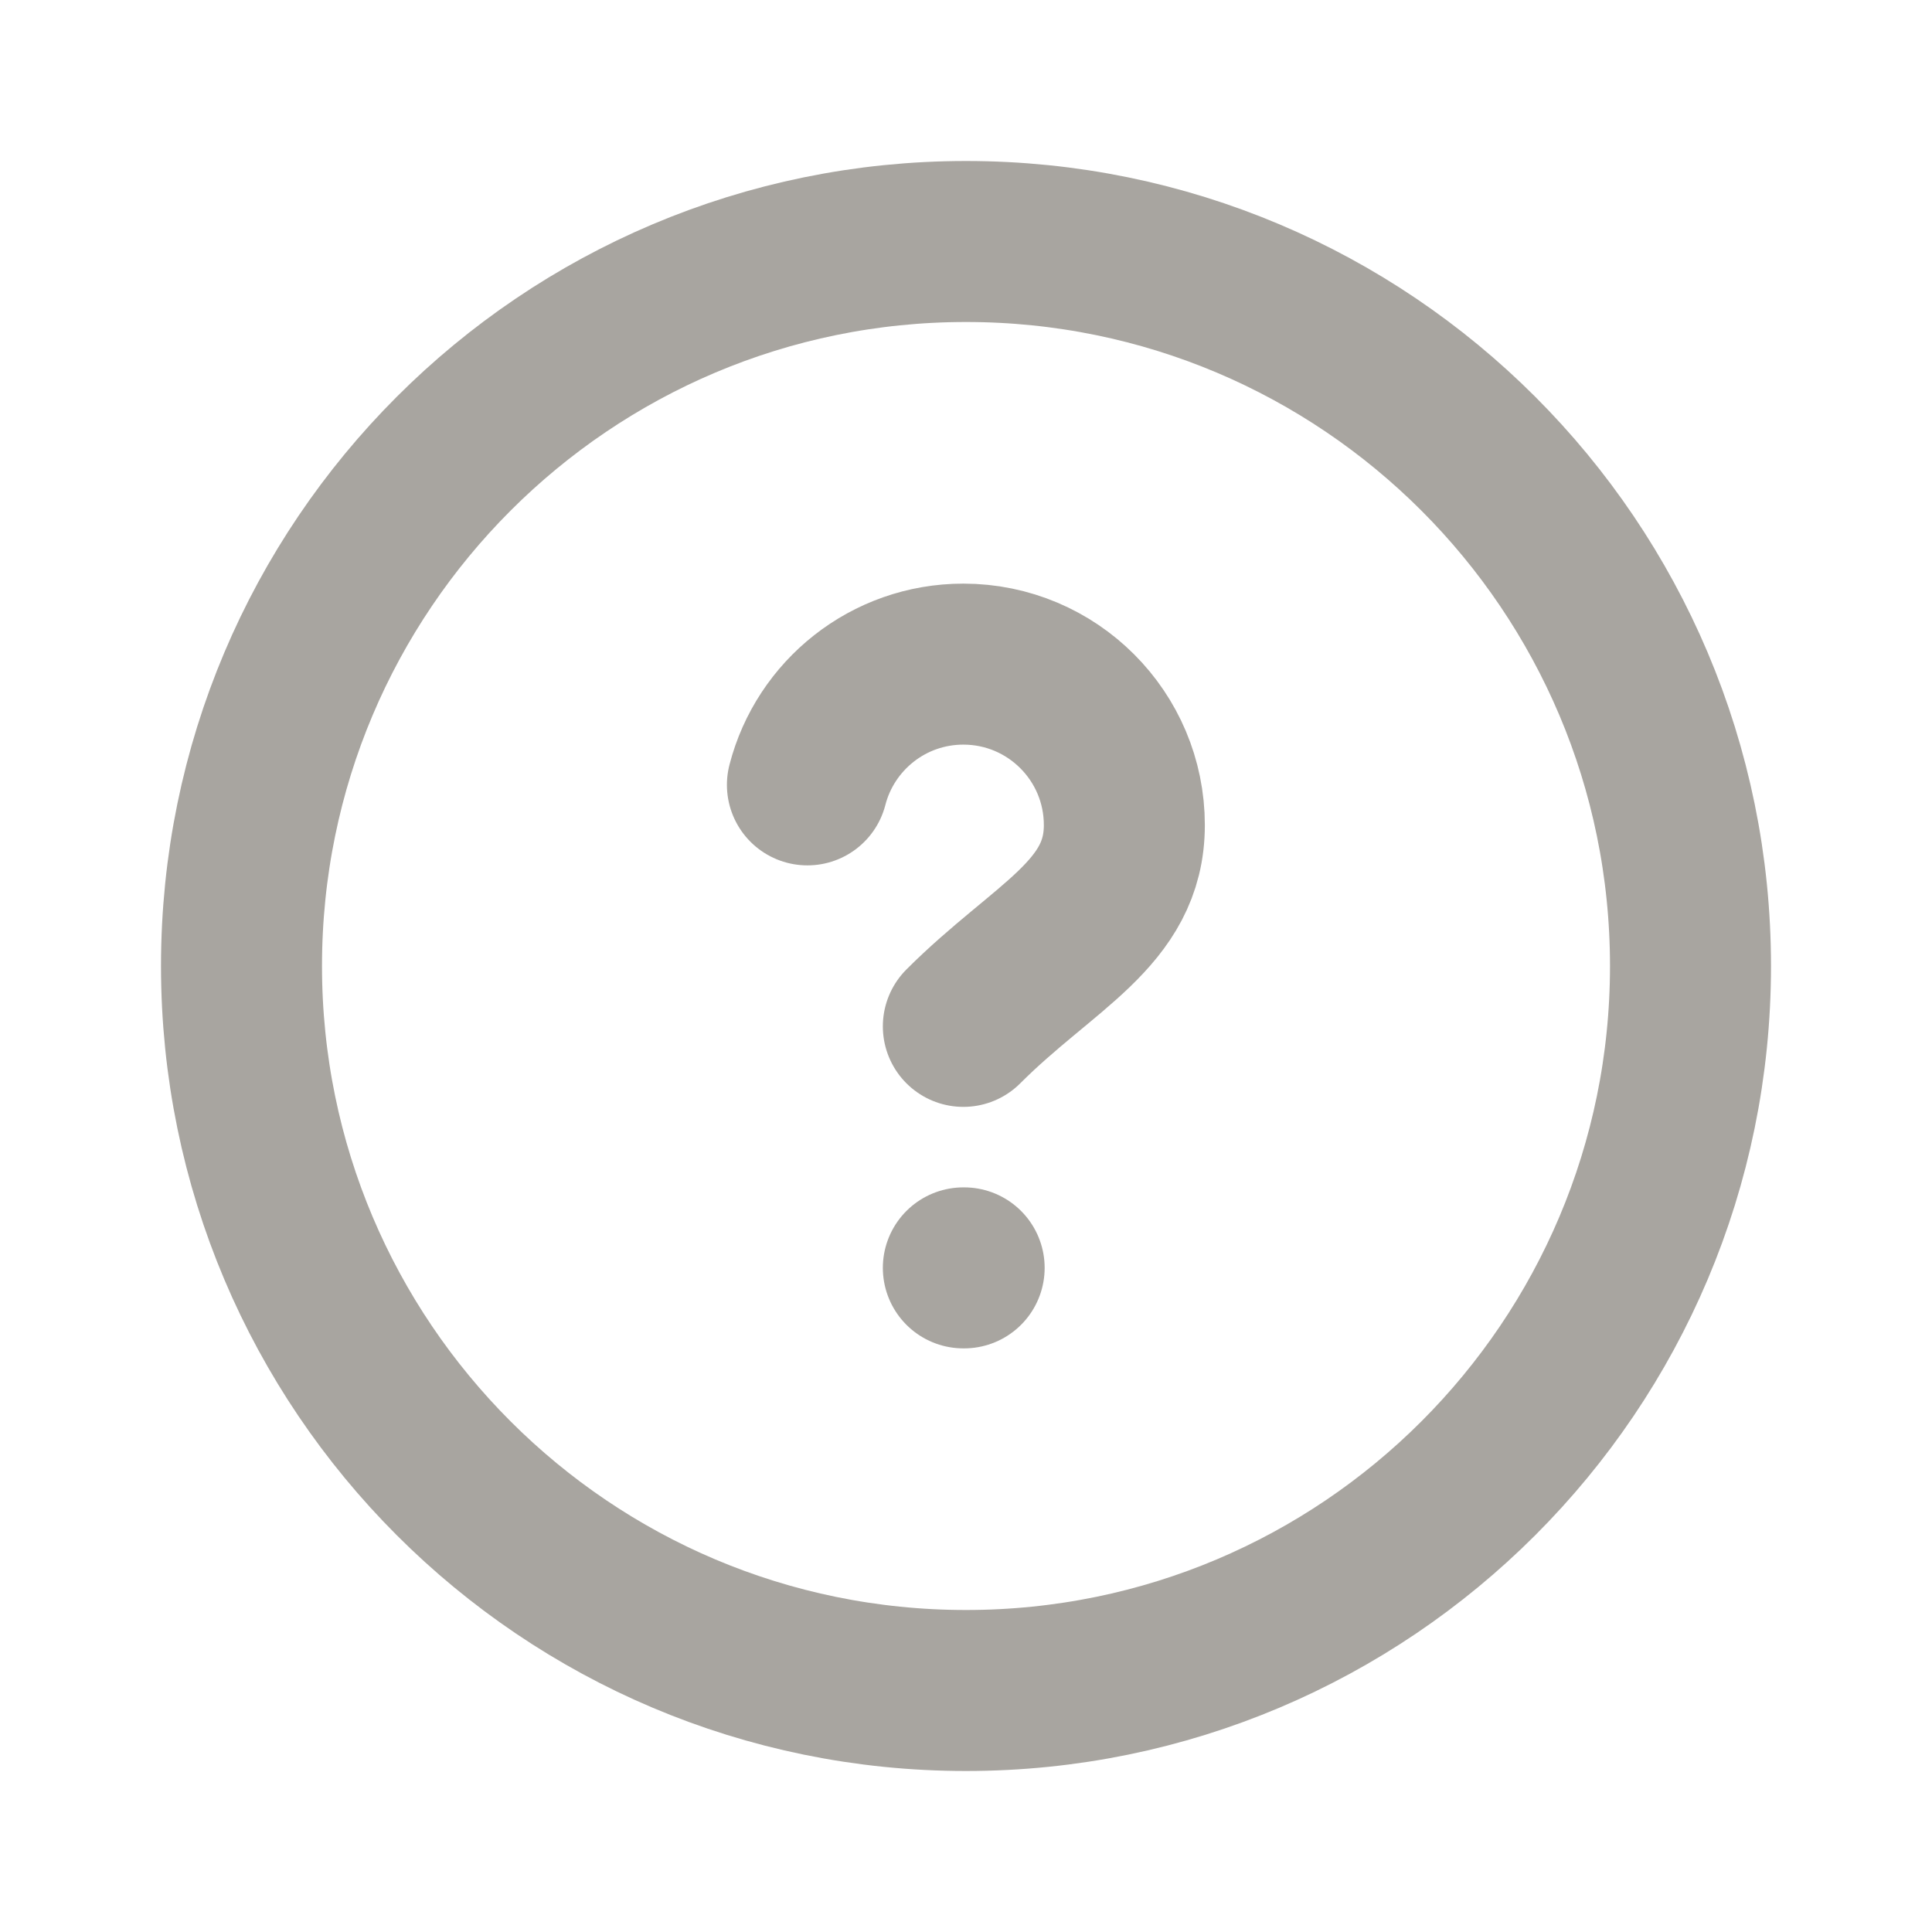
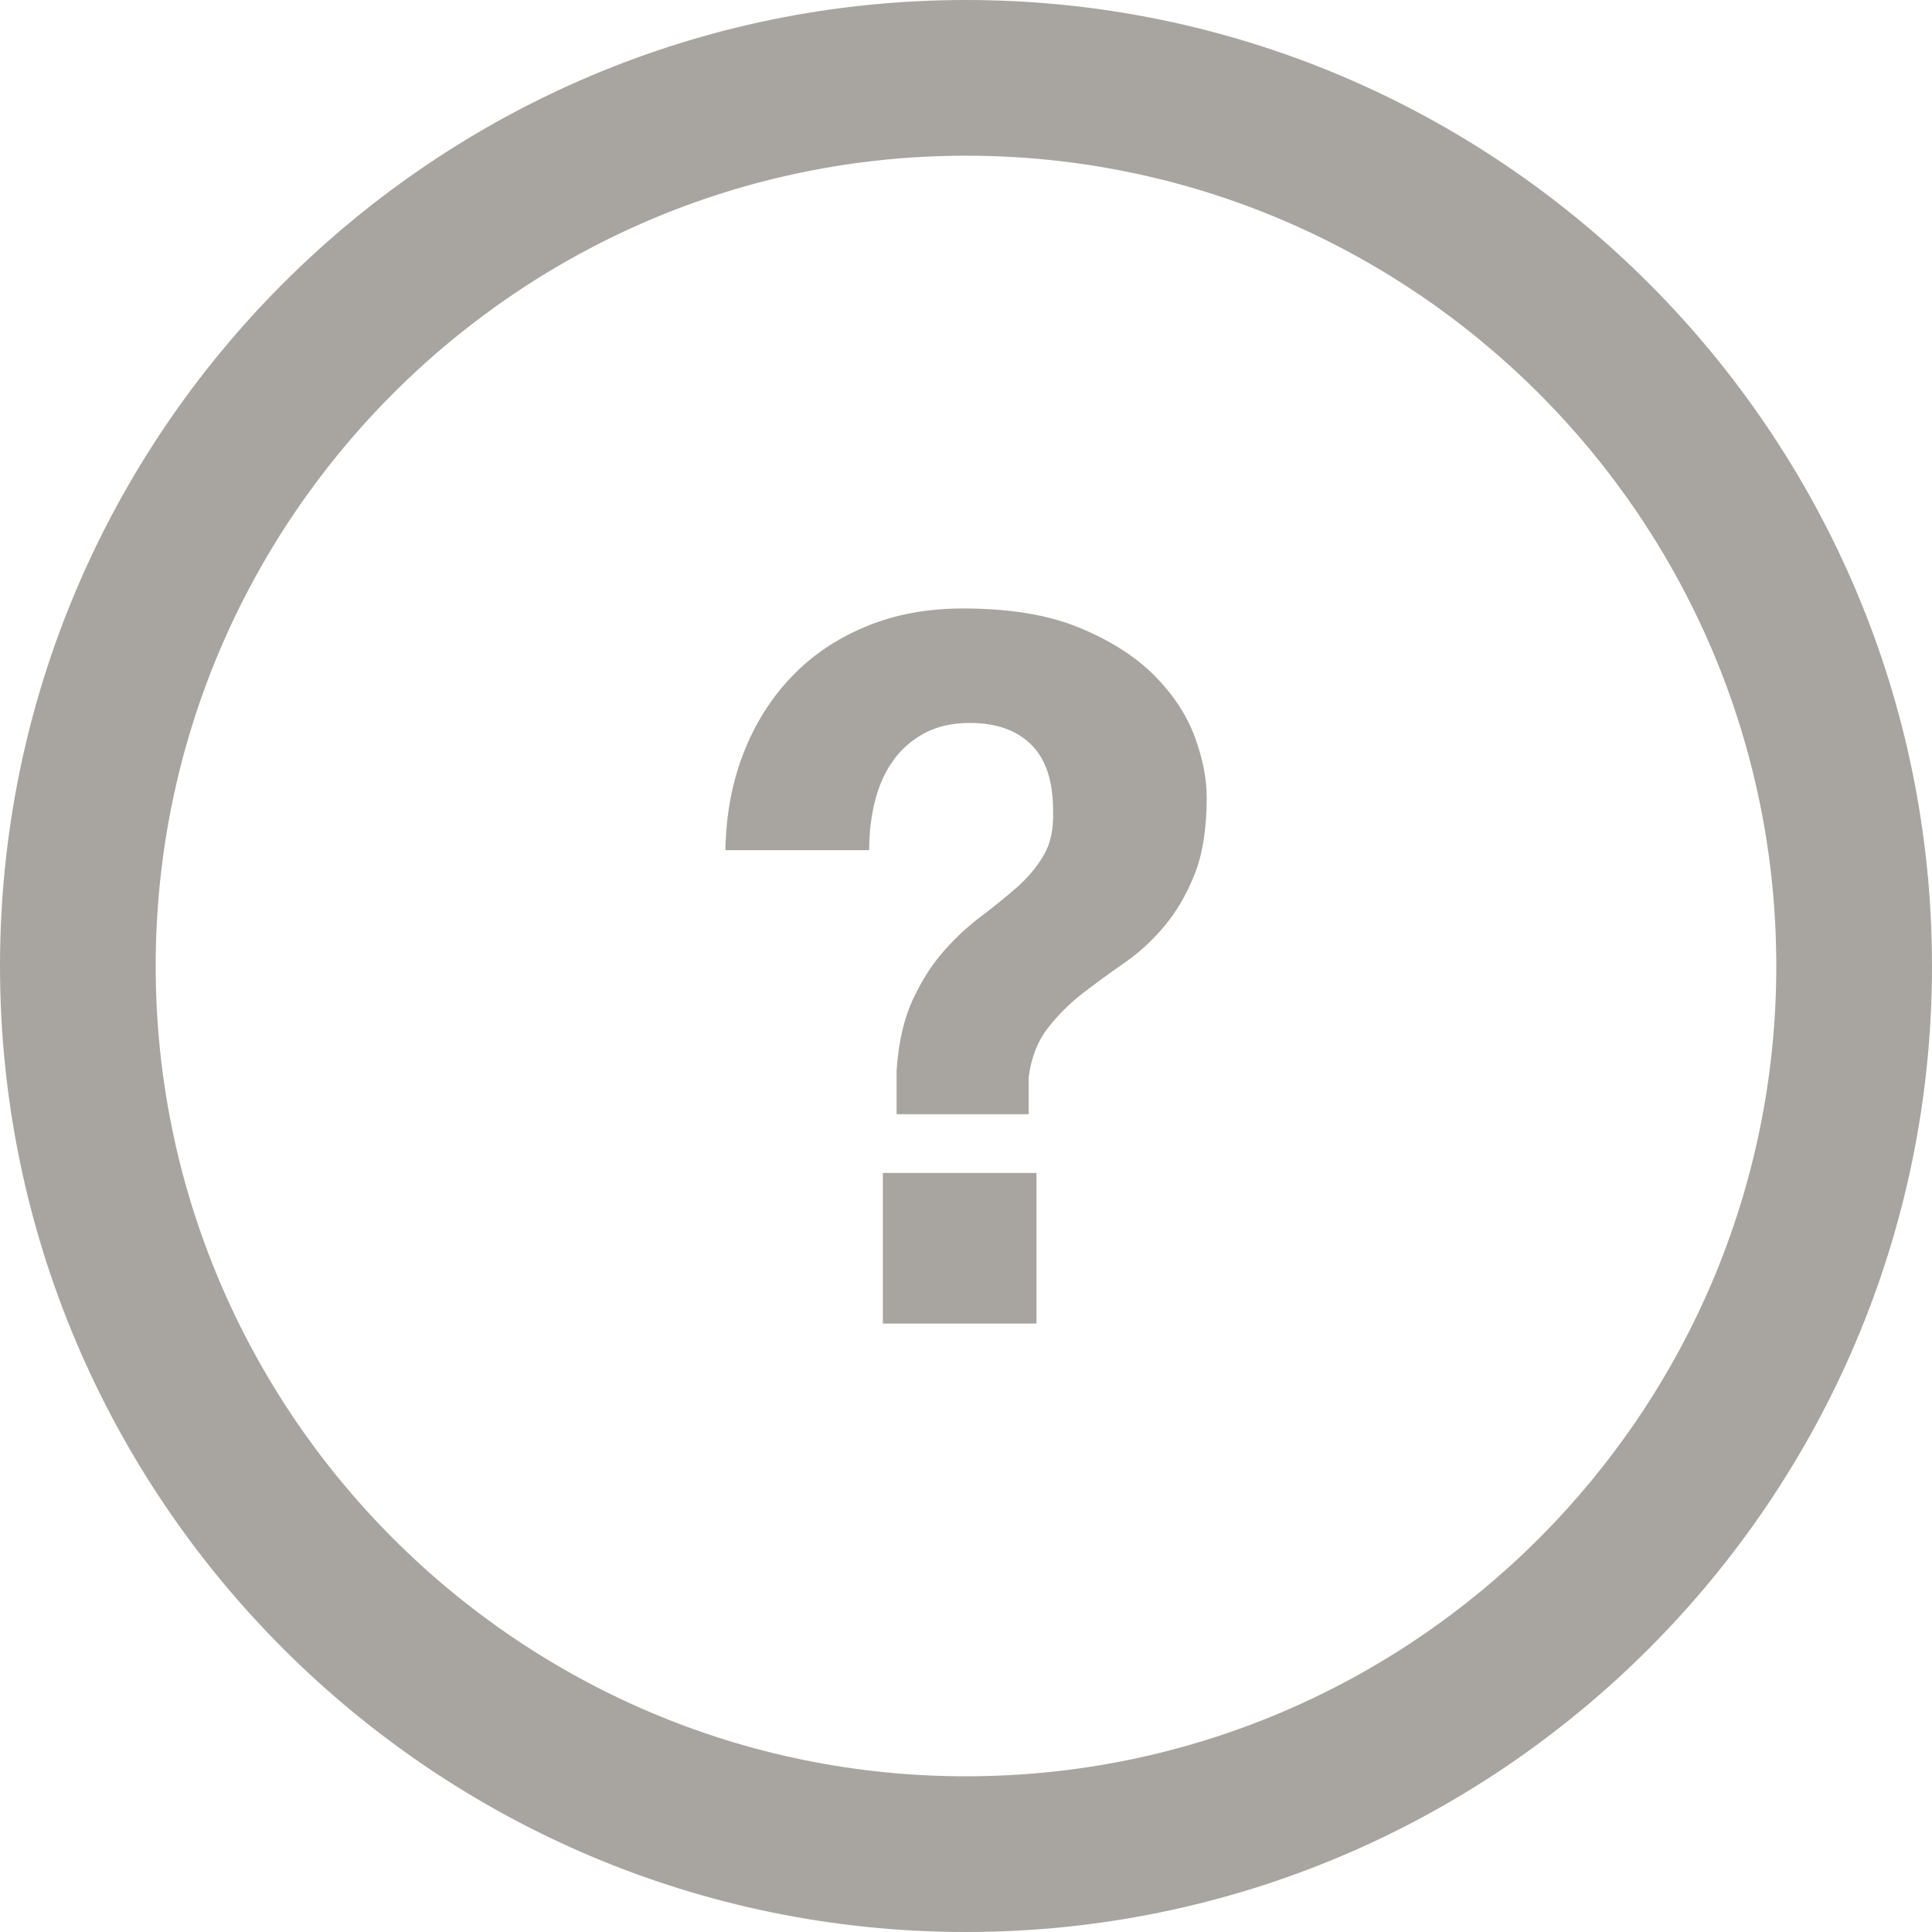
- <svg xmlns="http://www.w3.org/2000/svg" width="800px" height="800px" viewBox="0 0 24 24" fill="none">
-   <path d="M11.967 12.75C12.967 11.75 13.967 11.355 13.967 10.25C13.967 9.145 13.072 8.25 11.967 8.25C11.035 8.25 10.252 8.887 10.03 9.75M11.967 15.75H11.977M21 12C21 16.971 16.971 21 12 21C7.029 21 3 16.971 3 12C3 7.029 7.029 3 12 3C16.971 3 21 7.029 21 12Z" stroke="#A8A5A0" stroke-width="2" stroke-linecap="round" />
+ <svg xmlns="http://www.w3.org/2000/svg" height="800px" width="800px" version="1.1" id="Capa_1" viewBox="0 0 302.967 302.967" xml:space="preserve">
+   <g>
+     <g>
+       <g>
+         <path style="fill:#A8A5A0;" d="M151.483,302.967C67.956,302.967,0,235.017,0,151.483S67.956,0,151.483,0     s151.483,67.956,151.483,151.483S235.017,302.967,151.483,302.967z M151.483,24.416c-70.066,0-127.067,57.001-127.067,127.067     s57.001,127.067,127.067,127.067s127.067-57.001,127.067-127.067S221.555,24.416,151.483,24.416z" />
+       </g>
+       <g>
+         <g>
+           <path style="fill:#A8A5A0;" d="M116.586,118.12c1.795-4.607,4.297-8.588,7.511-11.961c3.225-3.389,7.114-6.016,11.667-7.898      c4.547-1.904,9.633-2.845,15.262-2.845c7.261,0,13.32,0.995,18.183,2.997c4.857,1.996,8.768,4.482,11.738,7.441      c2.964,2.97,5.091,6.168,6.369,9.584c1.273,3.432,1.915,6.636,1.915,9.595c0,4.901-0.642,8.947-1.915,12.118      c-1.278,3.171-2.866,5.88-4.759,8.131c-1.898,2.252-3.987,4.172-6.293,5.755c-2.295,1.588-4.471,3.171-6.516,4.759      c-2.045,1.583-3.862,3.394-5.445,5.439c-1.588,2.04-2.589,4.601-2.991,7.664v5.831H140.6v-6.908      c0.305-4.395,1.153-8.072,2.529-11.036c1.382-2.964,2.991-5.499,4.83-7.598c1.844-2.089,3.786-3.911,5.836-5.445      c2.04-1.539,3.927-3.073,5.673-4.591c1.73-1.545,3.144-3.225,4.221-5.069c1.071-1.833,1.556-4.15,1.452-6.908      c0-4.705-1.148-8.18-3.454-10.427c-2.295-2.257-5.493-3.378-9.589-3.378c-2.758,0-5.134,0.533-7.131,1.605      s-3.628,2.513-4.911,4.302c-1.278,1.795-2.225,3.894-2.834,6.288c-0.615,2.415-0.919,4.982-0.919,7.756h-22.55      C113.85,127.785,114.791,122.732,116.586,118.12z M162.536,183.938v23.616h-24.09v-23.616H162.536z" />
+         </g>
+       </g>
+     </g>
+   </g>
</svg>
